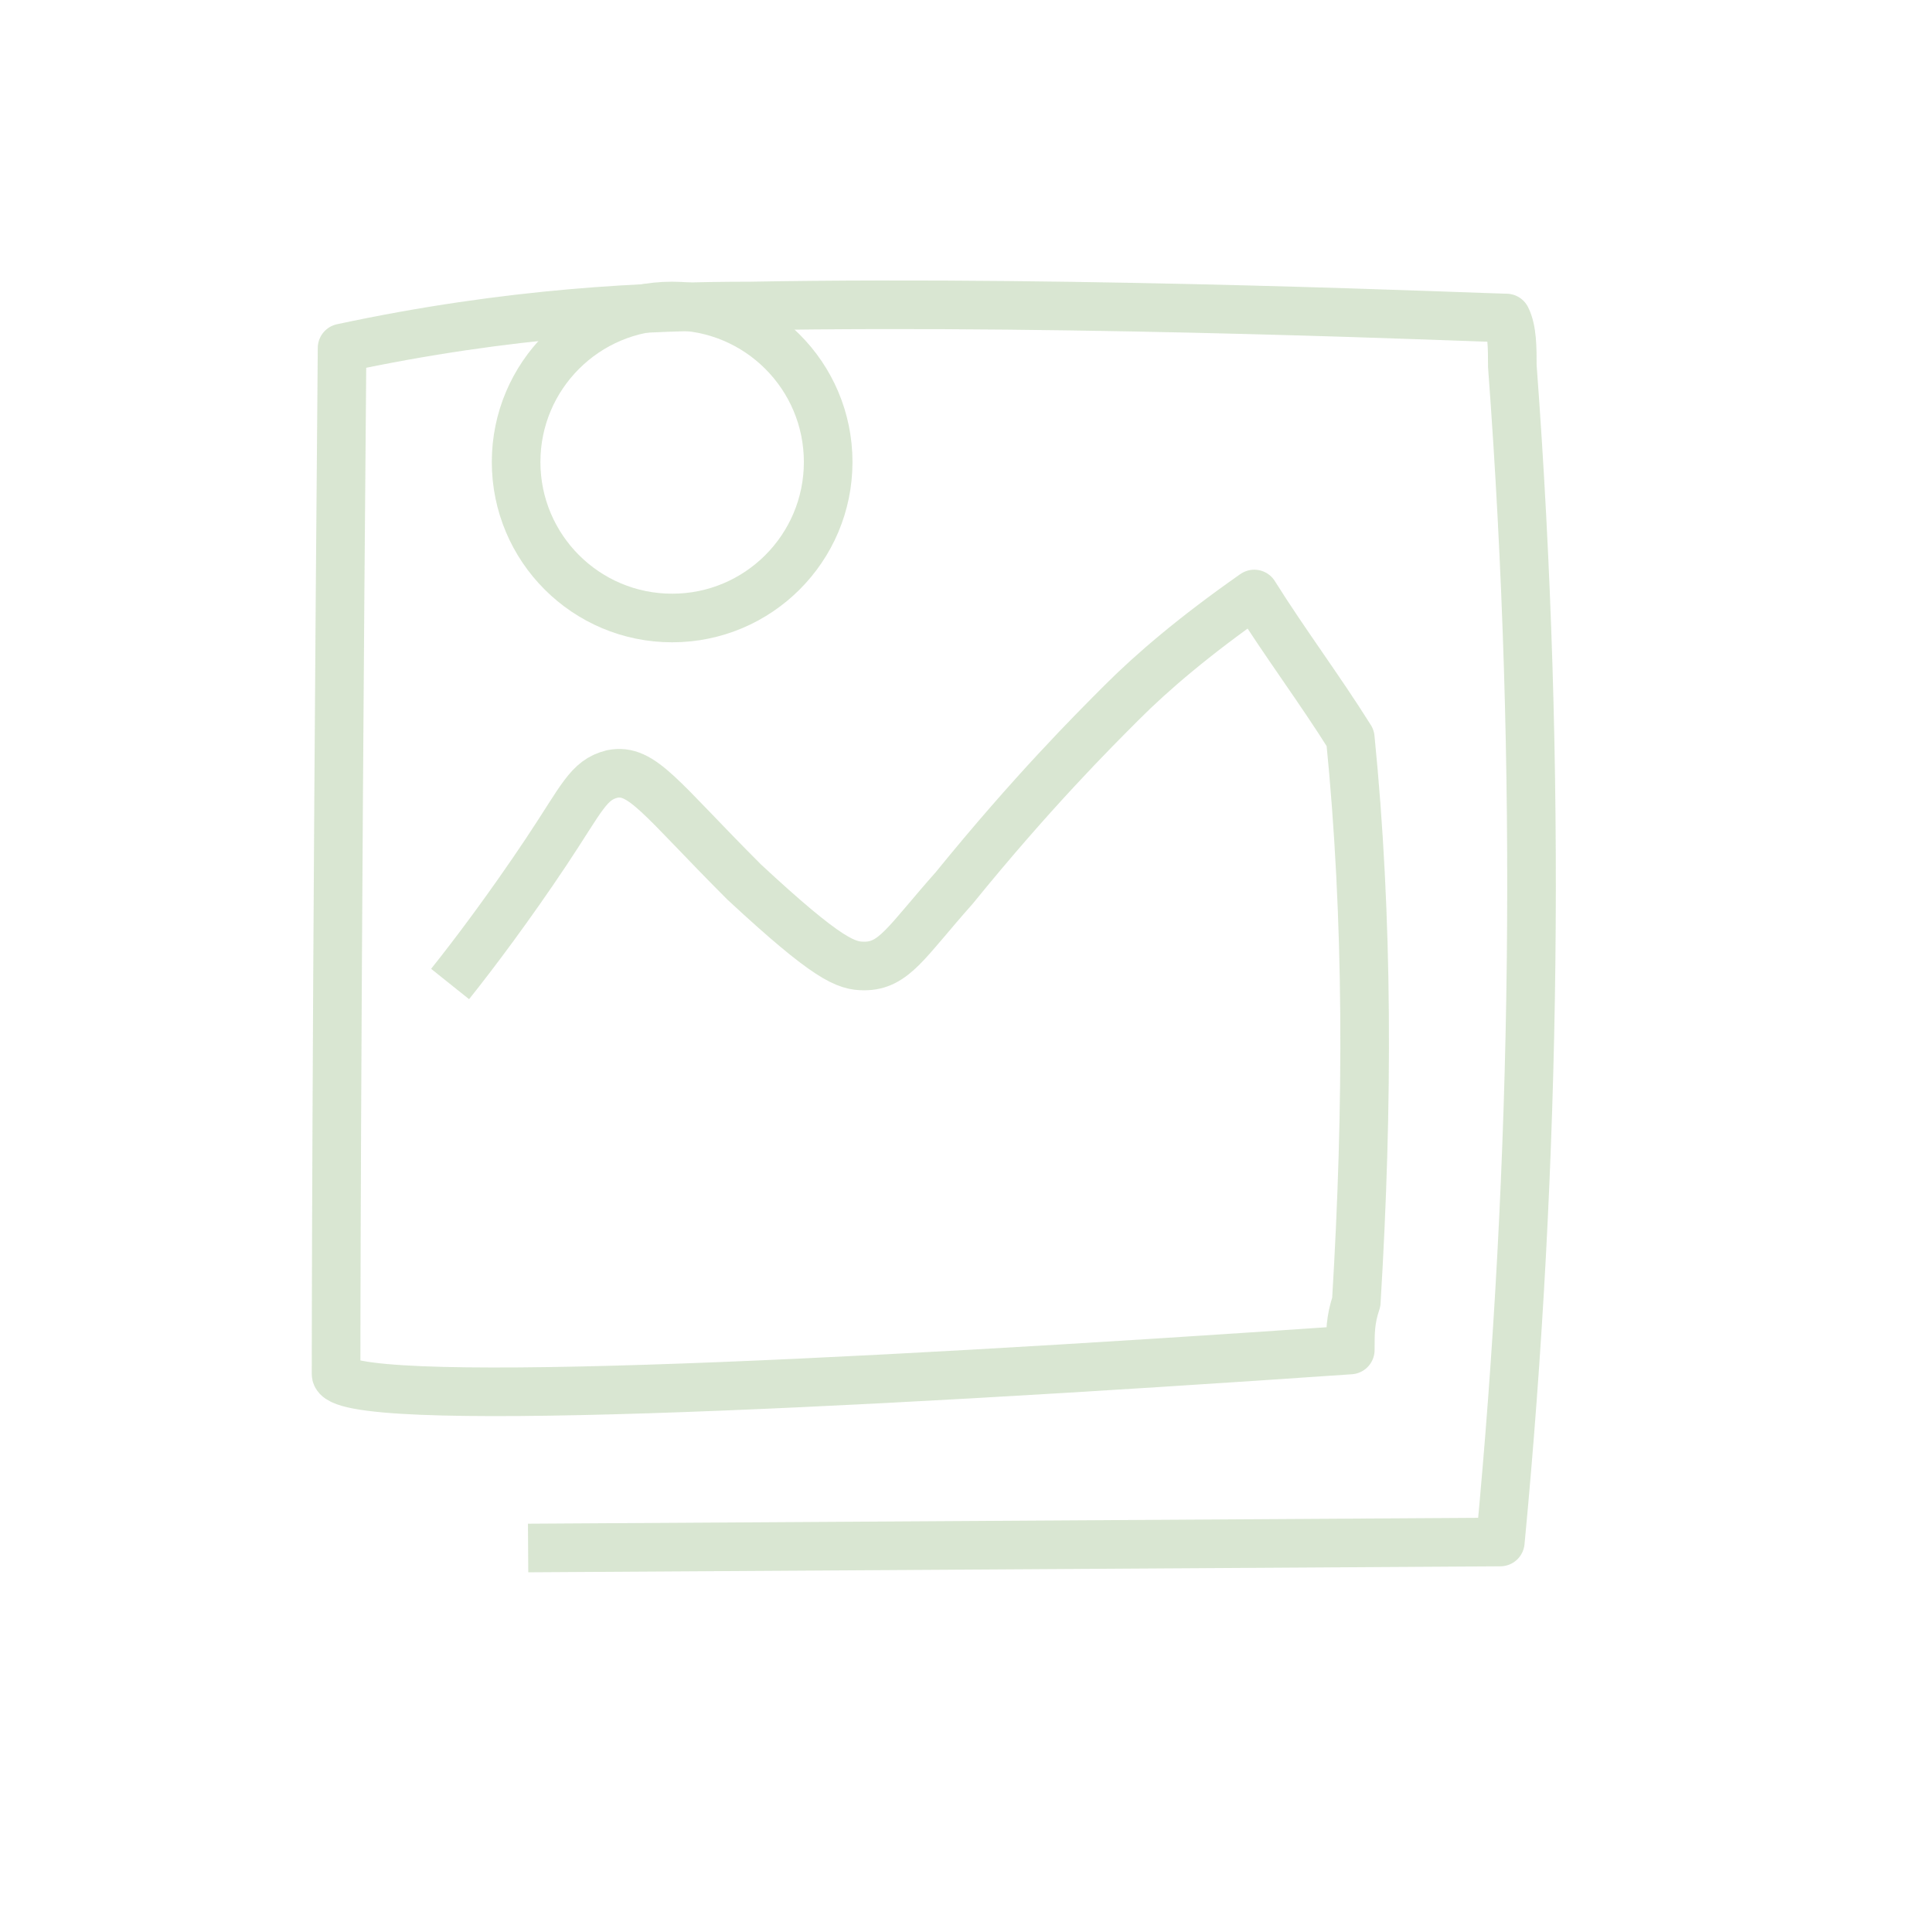
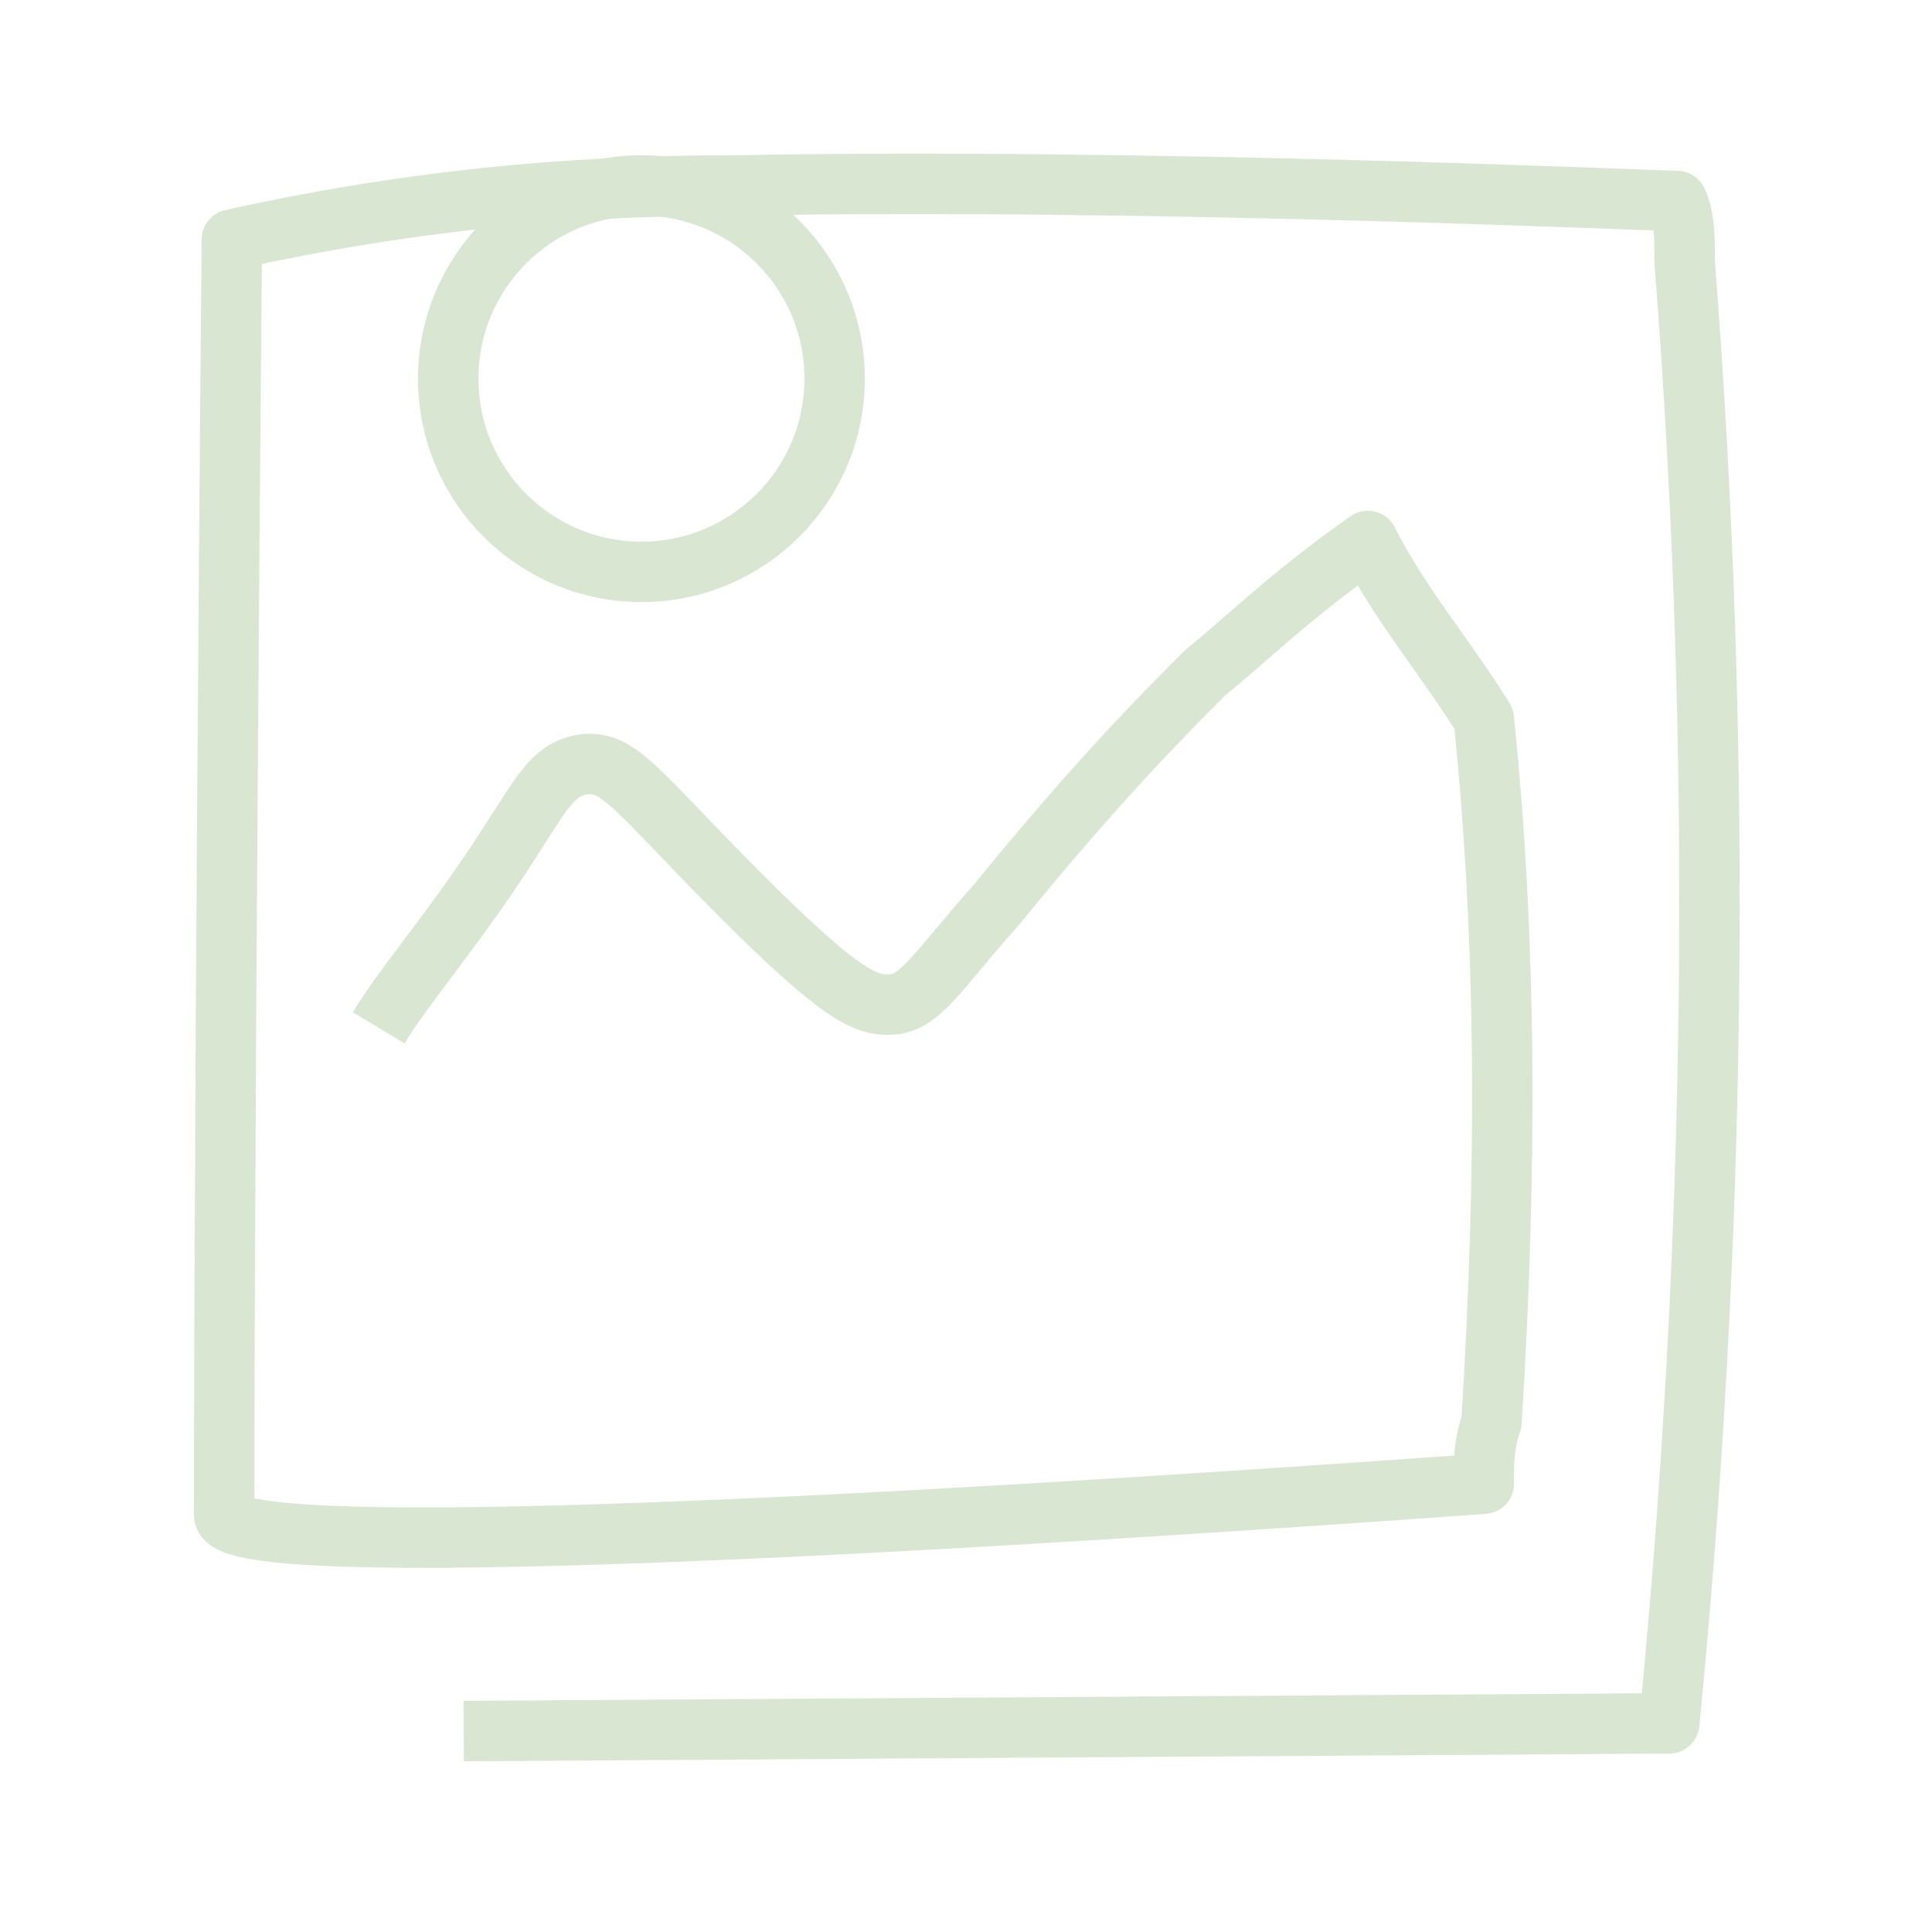
- <svg xmlns="http://www.w3.org/2000/svg" version="1.1" id="Layer_2_00000017476855434747890890000016921223825481946759_" x="0px" y="0px" viewBox="0 0 32.1 32.2" style="enable-background:new 0 0 32.1 32.2;" xml:space="preserve">
+ <svg xmlns="http://www.w3.org/2000/svg" version="1.1" id="Layer_2_00000017476855434747890890000016921223825481946759_" x="0px" y="0px" viewBox="0 0 25 25" style="enable-background:new 0 0 25 25;" xml:space="preserve">
  <style type="text/css">
	.st0{opacity:0.91;}
- 	.st1{fill:none;stroke:#D5E4CD;stroke-width:0.81;stroke-linejoin:round;}
+ 	.st1{fill:none;stroke:#D5E4CD;stroke-width:0.782;stroke-linejoin:round;}
</style>
  <g class="st0">
-     <path class="st1" d="M8.8,25.8L25,25.7c0.6-6.3,0.7-12.9,0.2-19.6c0-0.3,0-0.6-0.1-0.8c-0.3,0-7-0.3-12.6-0.2c-1.7,0-4,0.1-6.8,0.7   h0c-0.1,11.6-0.1,17-0.1,17.1l0,0c0,0.6,8.2,0.2,16.9-0.4c0-0.3,0-0.5,0.1-0.8c0.2-3.3,0.2-6.4-0.1-9.4c-0.5-0.8-1.1-1.6-1.6-2.4   c-1,0.7-1.7,1.3-2.2,1.8c-0.5,0.5-1.5,1.5-2.8,3.1c-0.8,0.9-1,1.3-1.5,1.3c-0.3,0-0.6-0.1-2-1.4c-1.4-1.4-1.7-1.9-2.2-1.8   c-0.4,0.1-0.5,0.4-1.1,1.3c-0.6,0.9-1.2,1.7-1.6,2.2" />
-     <circle class="st1" cx="11.2" cy="7.7" r="2.6" />
+     <path class="st1" d="M6,22.4l15.6-0.1c0.6-6.1,0.7-12.5,0.2-18.9c0-0.3,0-0.6-0.1-0.8c-0.3,0-6.8-0.3-12.2-0.2   C7.9,2.4,5.7,2.5,3,3.1l0,0C2.9,14.3,2.9,19.5,2.9,19.6l0,0c0,0.6,7.9,0.2,16.3-0.4c0-0.3,0-0.5,0.1-0.8c0.2-3.2,0.2-6.2-0.1-9.1   c-0.5-0.8-1.1-1.5-1.5-2.3c-1,0.7-1.6,1.3-2.1,1.7c-0.5,0.5-1.4,1.4-2.7,3c-0.8,0.9-1,1.3-1.4,1.3c-0.3,0-0.6-0.1-1.9-1.4   c-1.4-1.4-1.6-1.8-2.1-1.7c-0.4,0.1-0.5,0.4-1.1,1.3c-0.6,0.9-1.2,1.6-1.5,2.1" />
+     <circle class="st1" cx="8.3" cy="4.9" r="2.5" />
  </g>
</svg>
